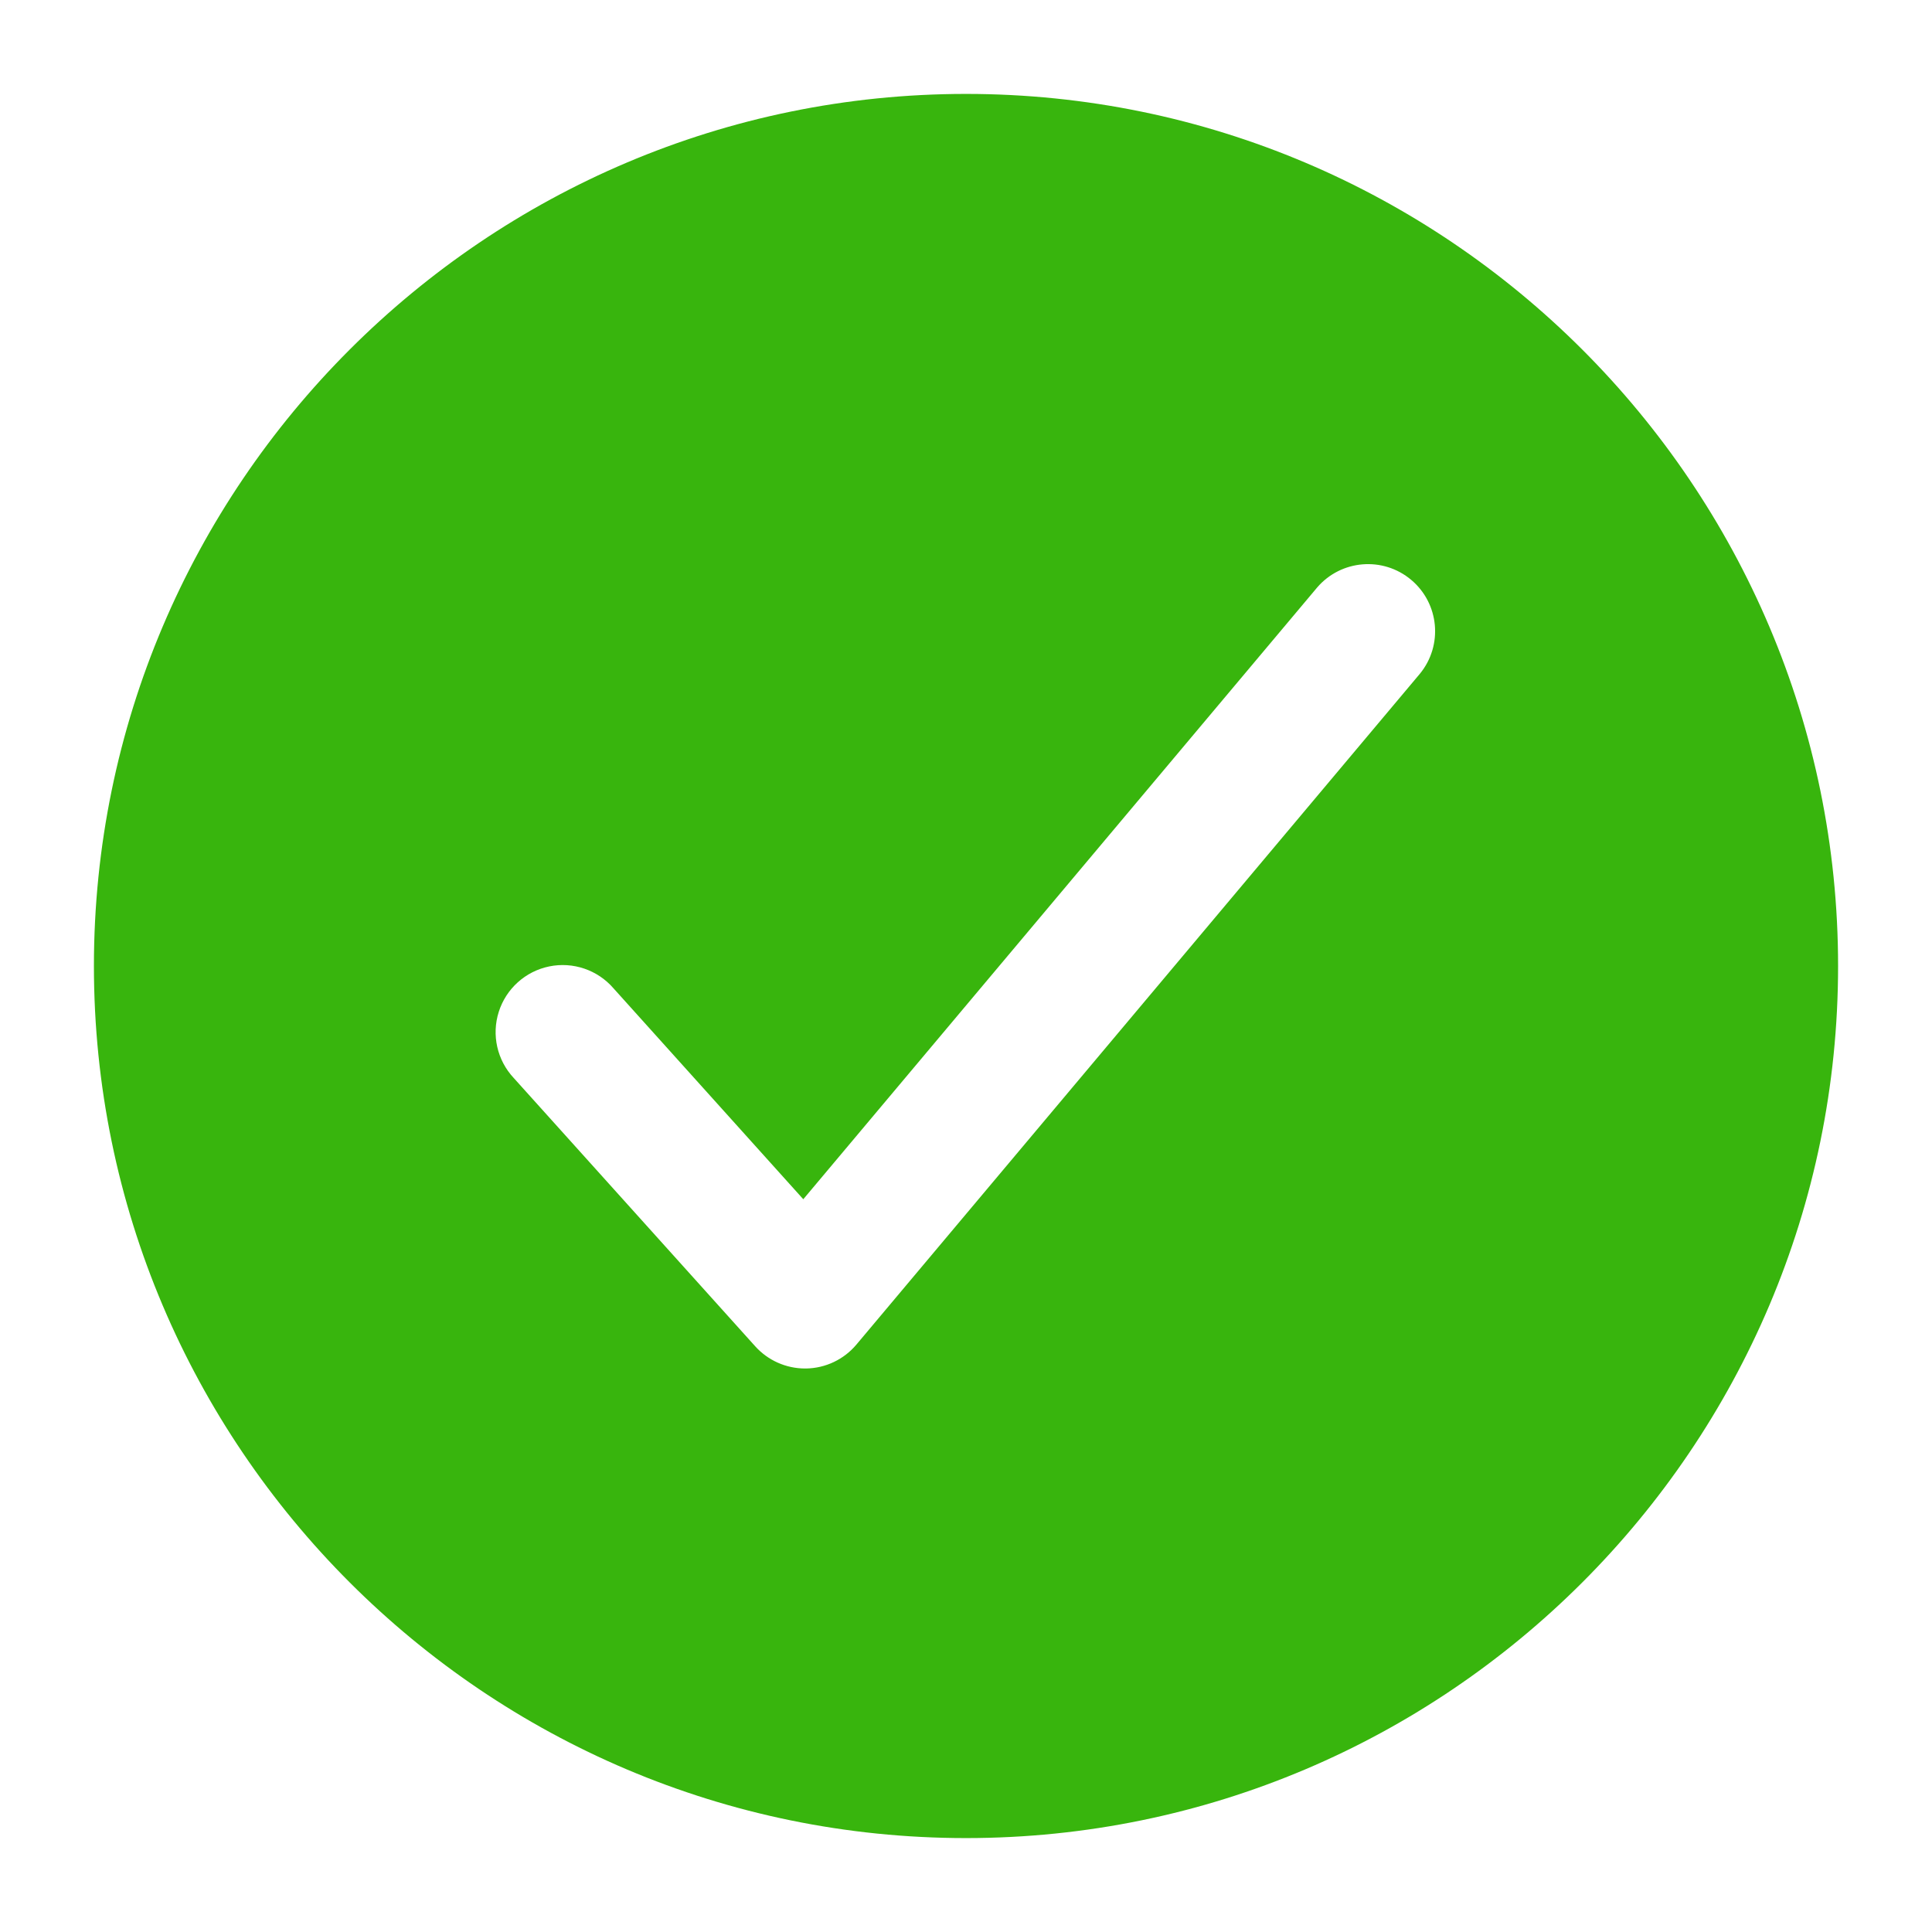
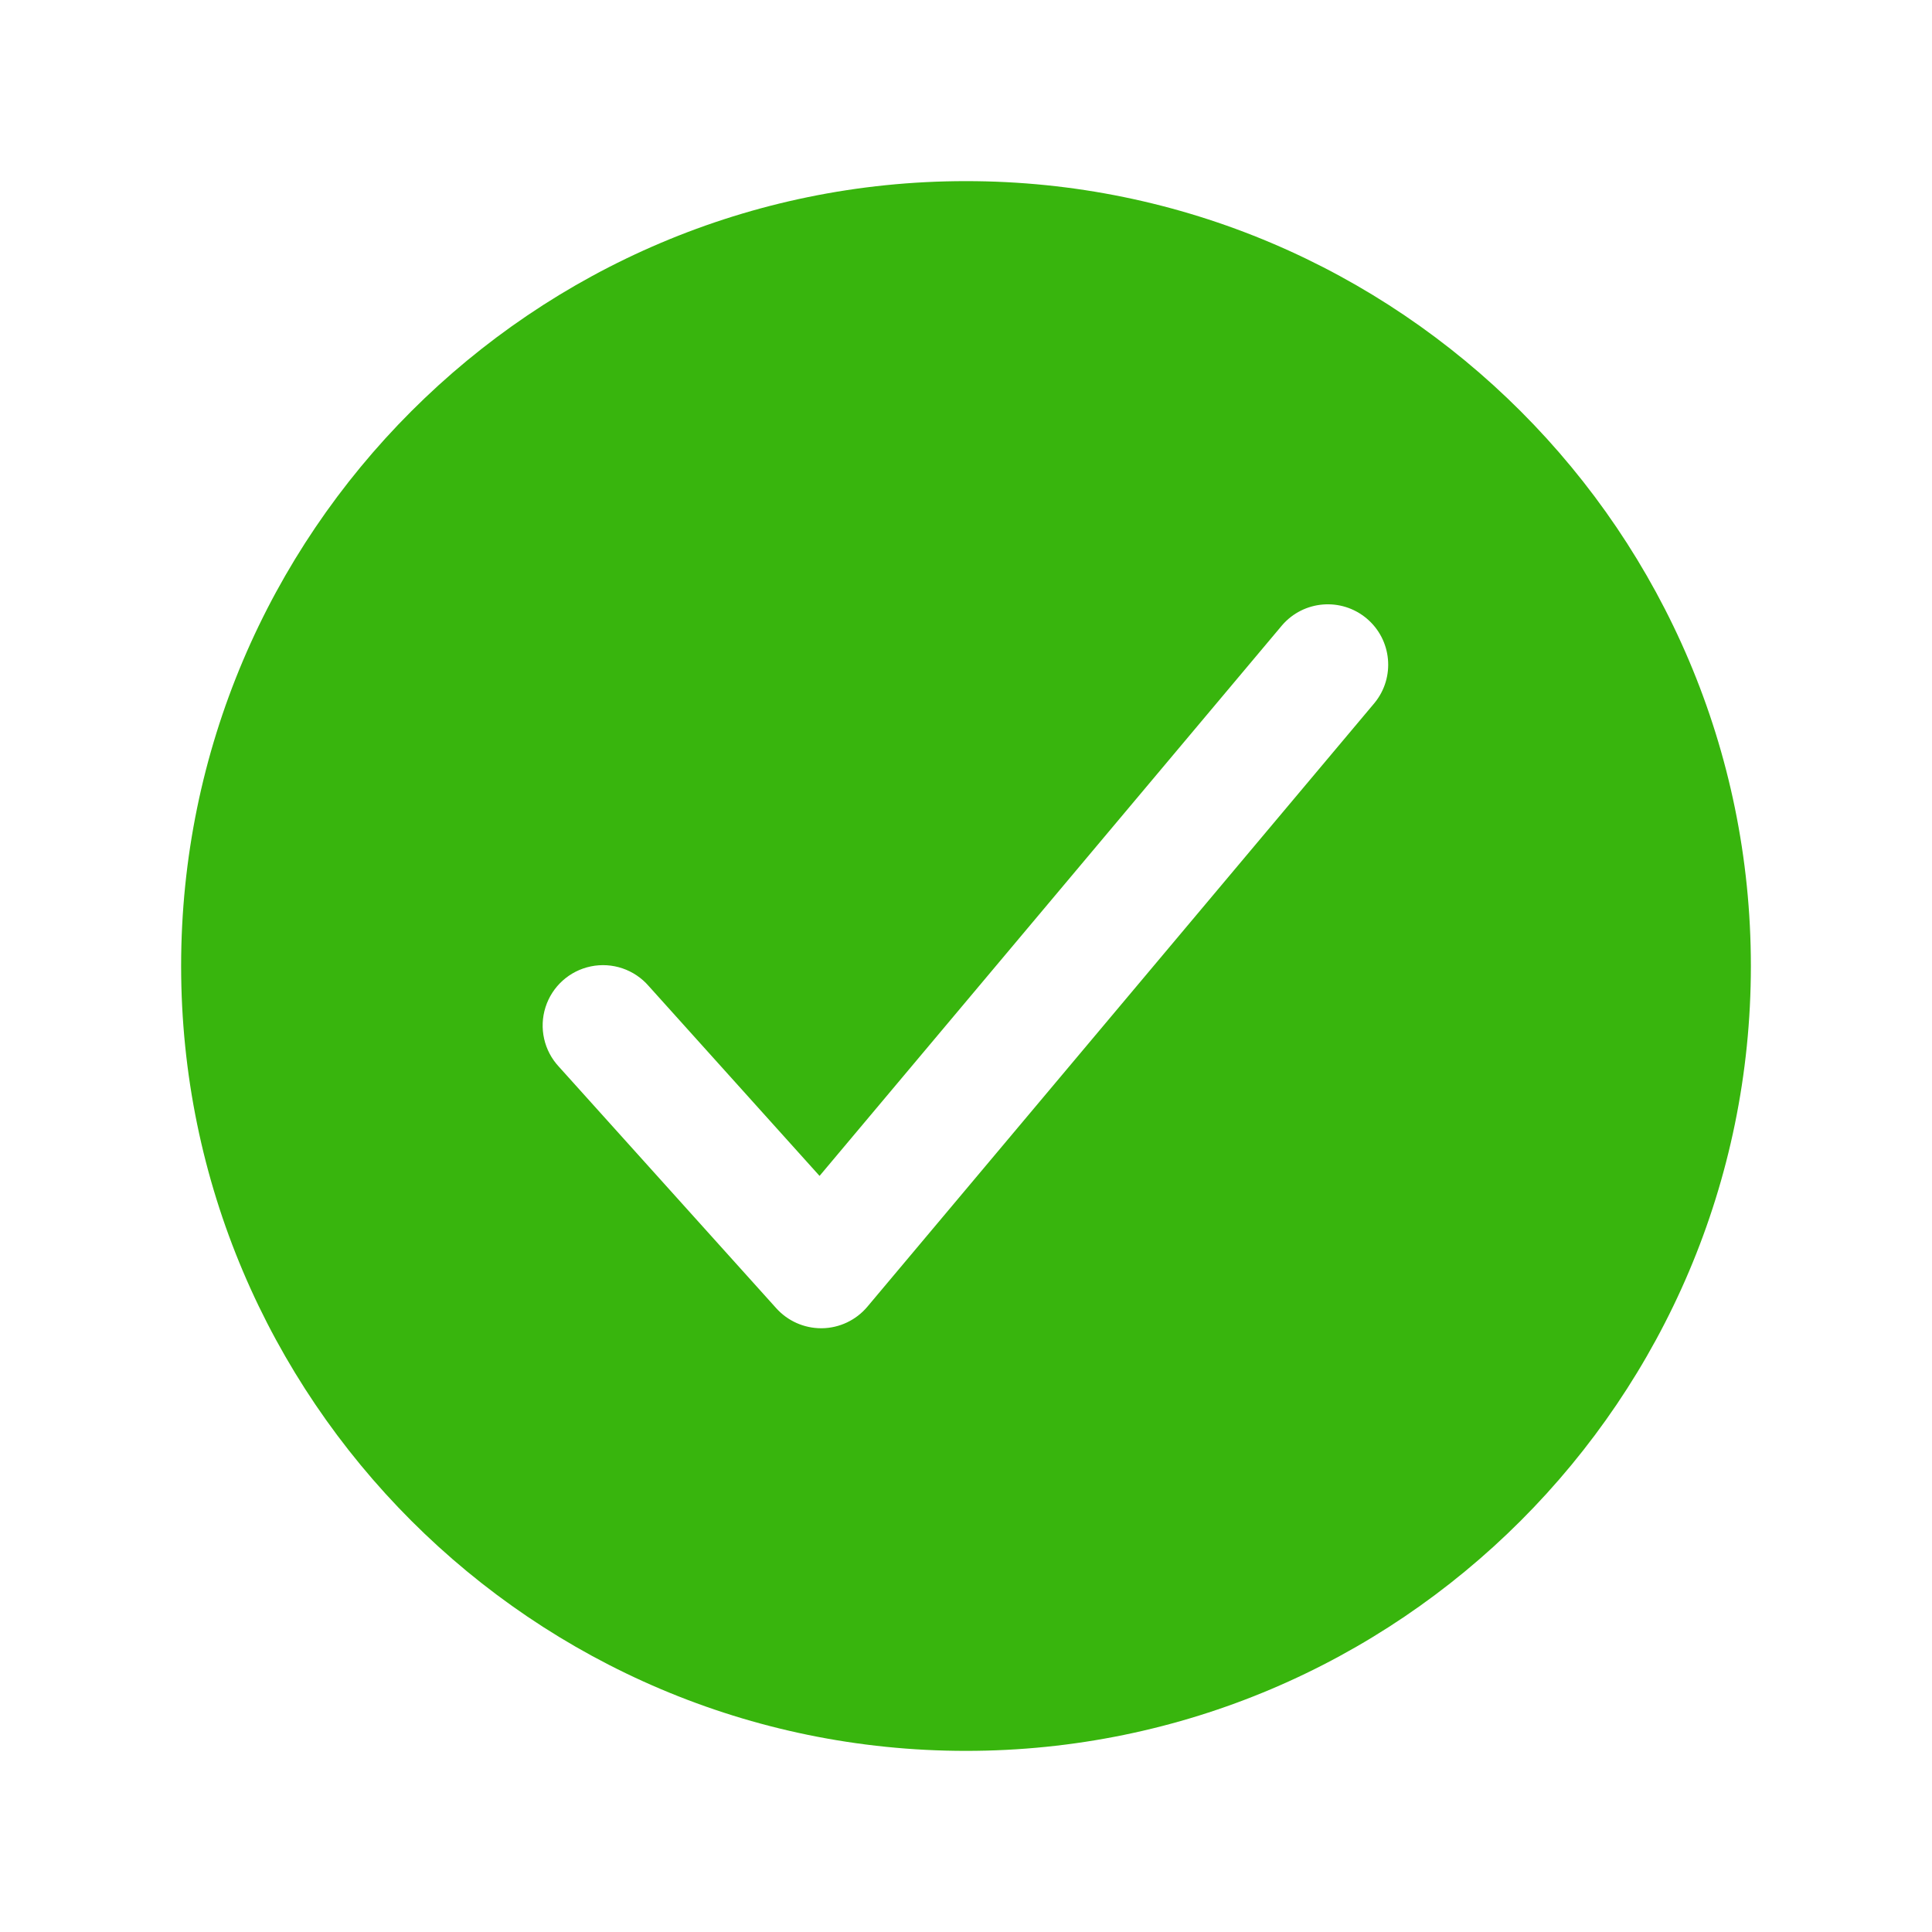
- <svg xmlns="http://www.w3.org/2000/svg" width="18" height="18" fill="none">
-   <path d="M9 .875C4.52.875.875 4.52.875 9S4.52 17.125 9 17.125 17.125 13.48 17.125 9 13.48.875 9 .875Zm4.229 5.402-5.25 6.25a.625.625 0 0 1-.47.223H7.5a.626.626 0 0 1-.464-.207l-2.25-2.5a.625.625 0 1 1 .929-.836l1.769 1.966 4.788-5.7a.625.625 0 0 1 .957.804Z" fill="#38B50D" />
+ <svg xmlns="http://www.w3.org/2000/svg" width="20" height="20" fill="none">
+   <path d="M10 1.875C5.52 1.875 1.875 5.52 1.875 10S5.52 18.125 10 18.125 18.125 14.48 18.125 10 14.48 1.875 10 1.875Zm4.229 5.402-5.25 6.25a.625.625 0 0 1-.47.223H8.5a.626.626 0 0 1-.464-.207l-2.25-2.5a.625.625 0 1 1 .929-.836l1.769 1.966 4.788-5.7a.625.625 0 0 1 .957.804Z" fill="#38B50D" />
</svg>
